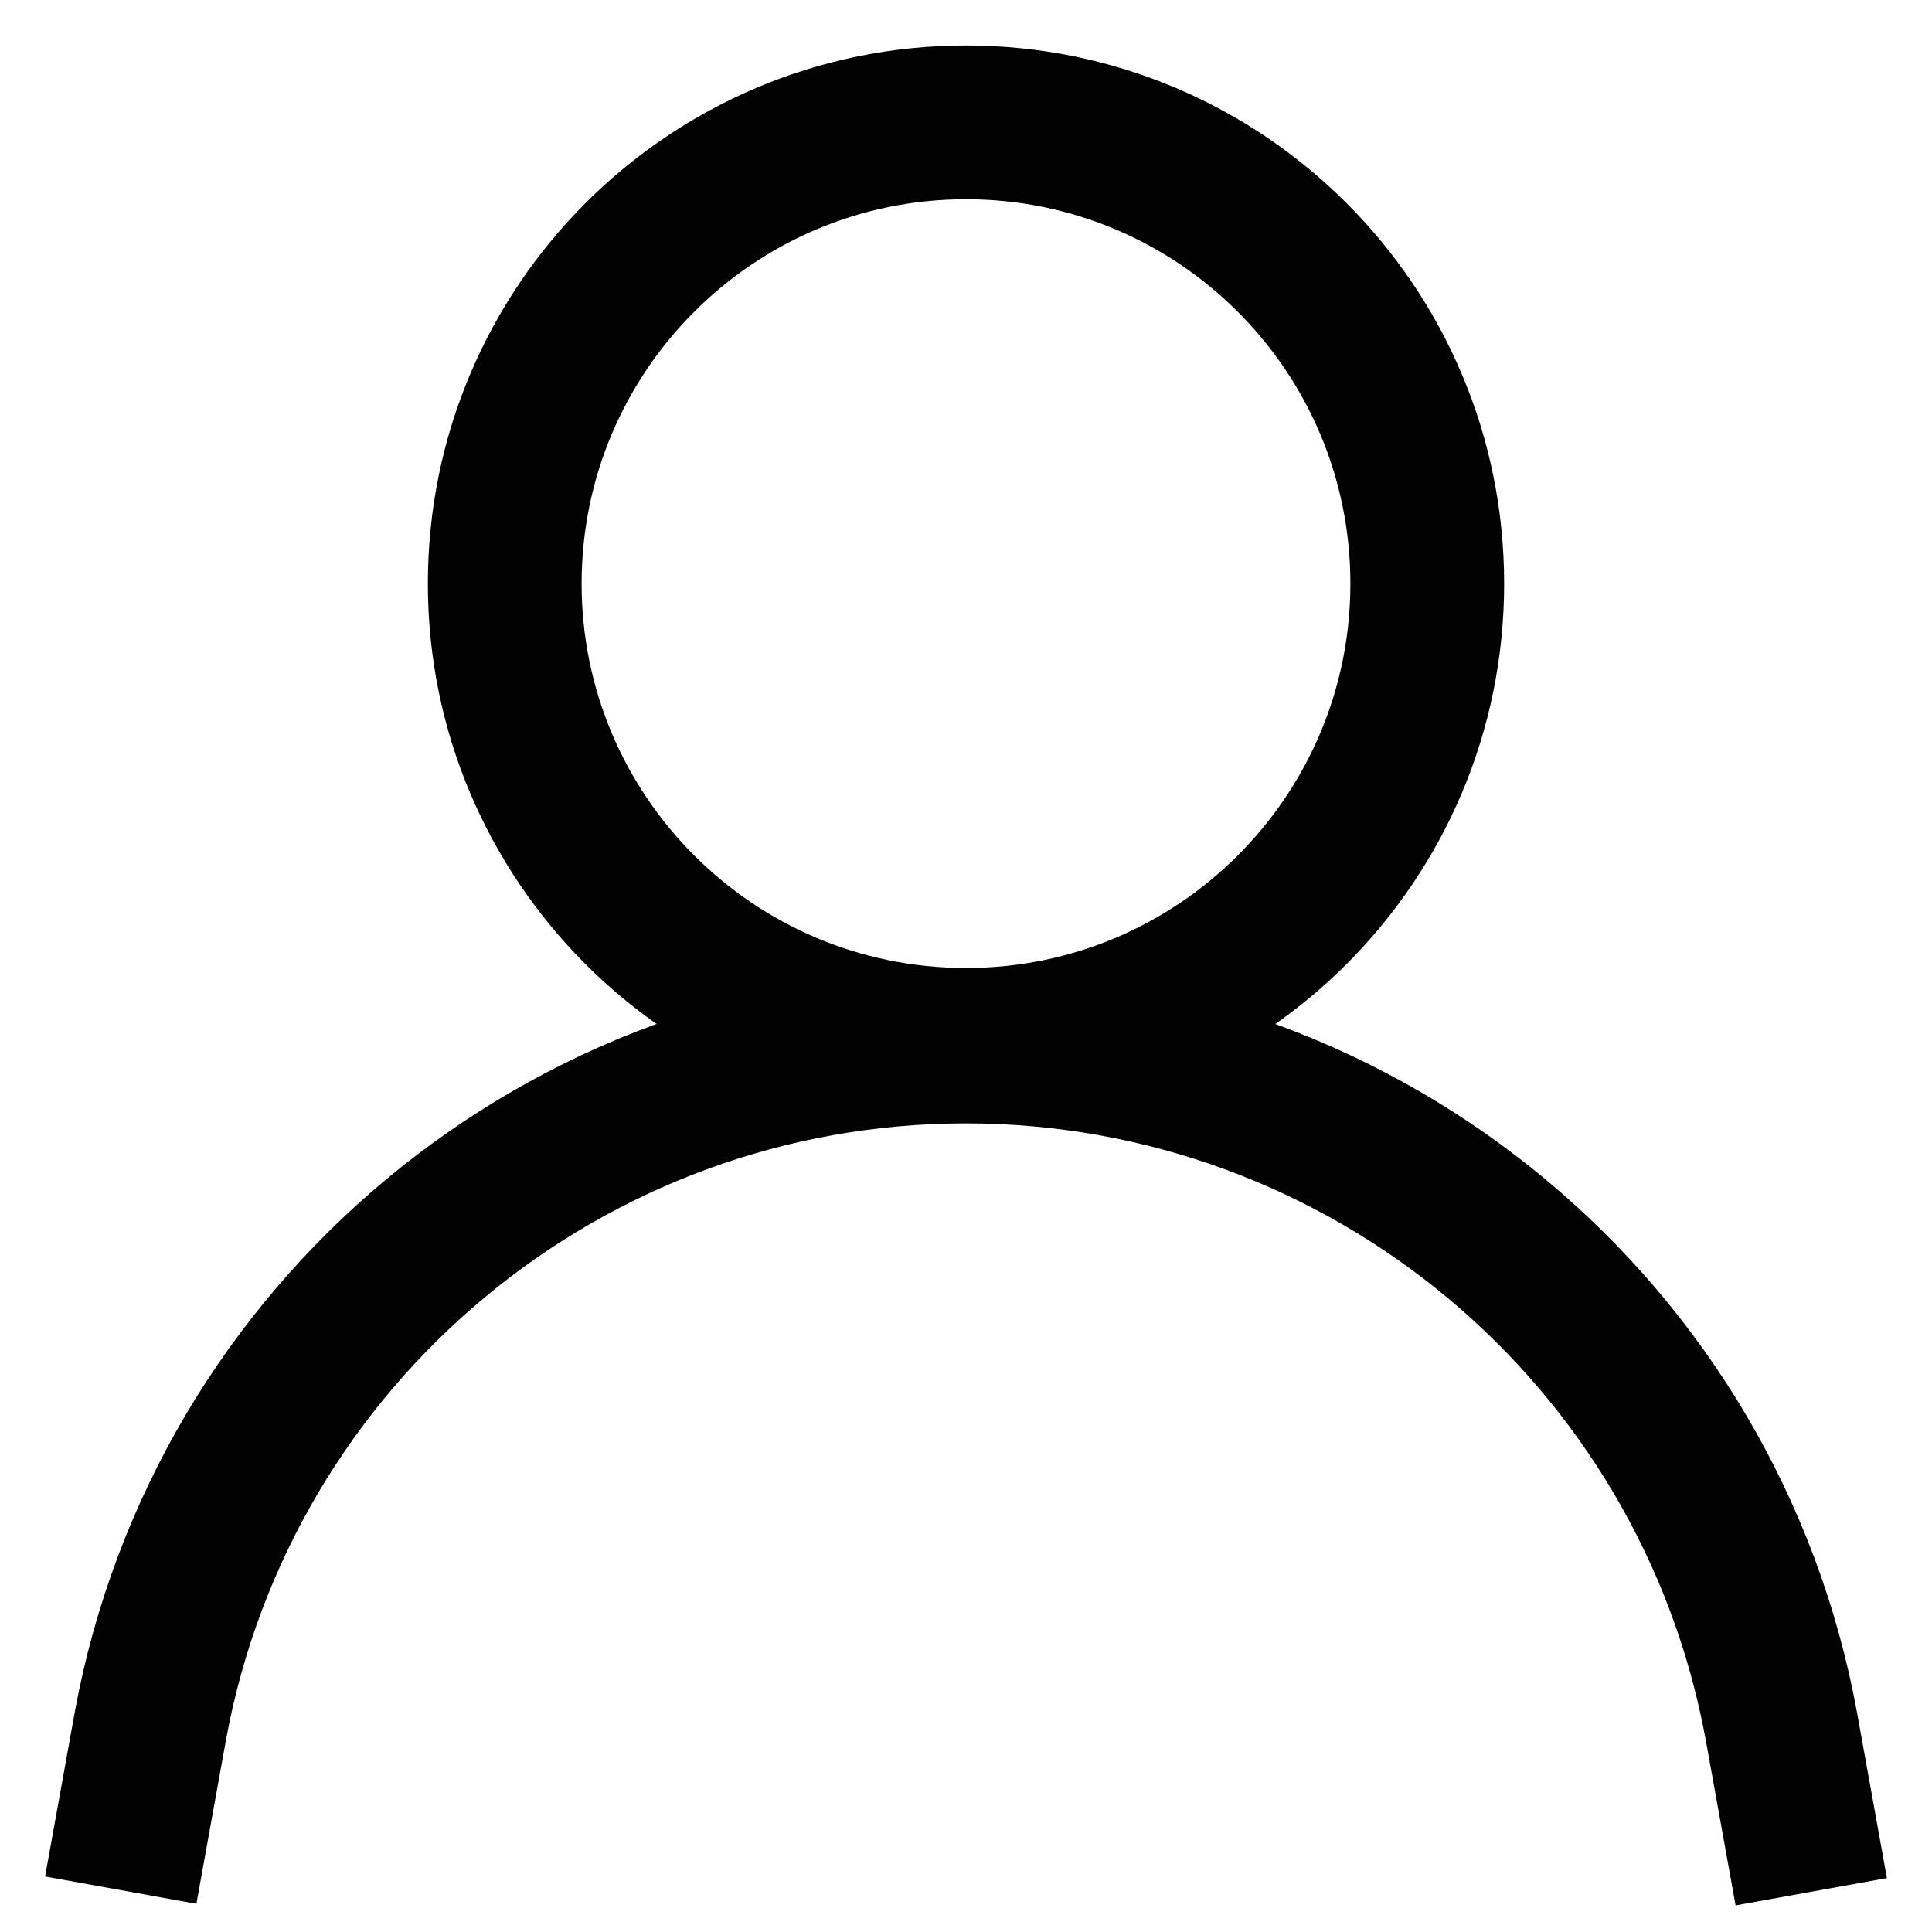
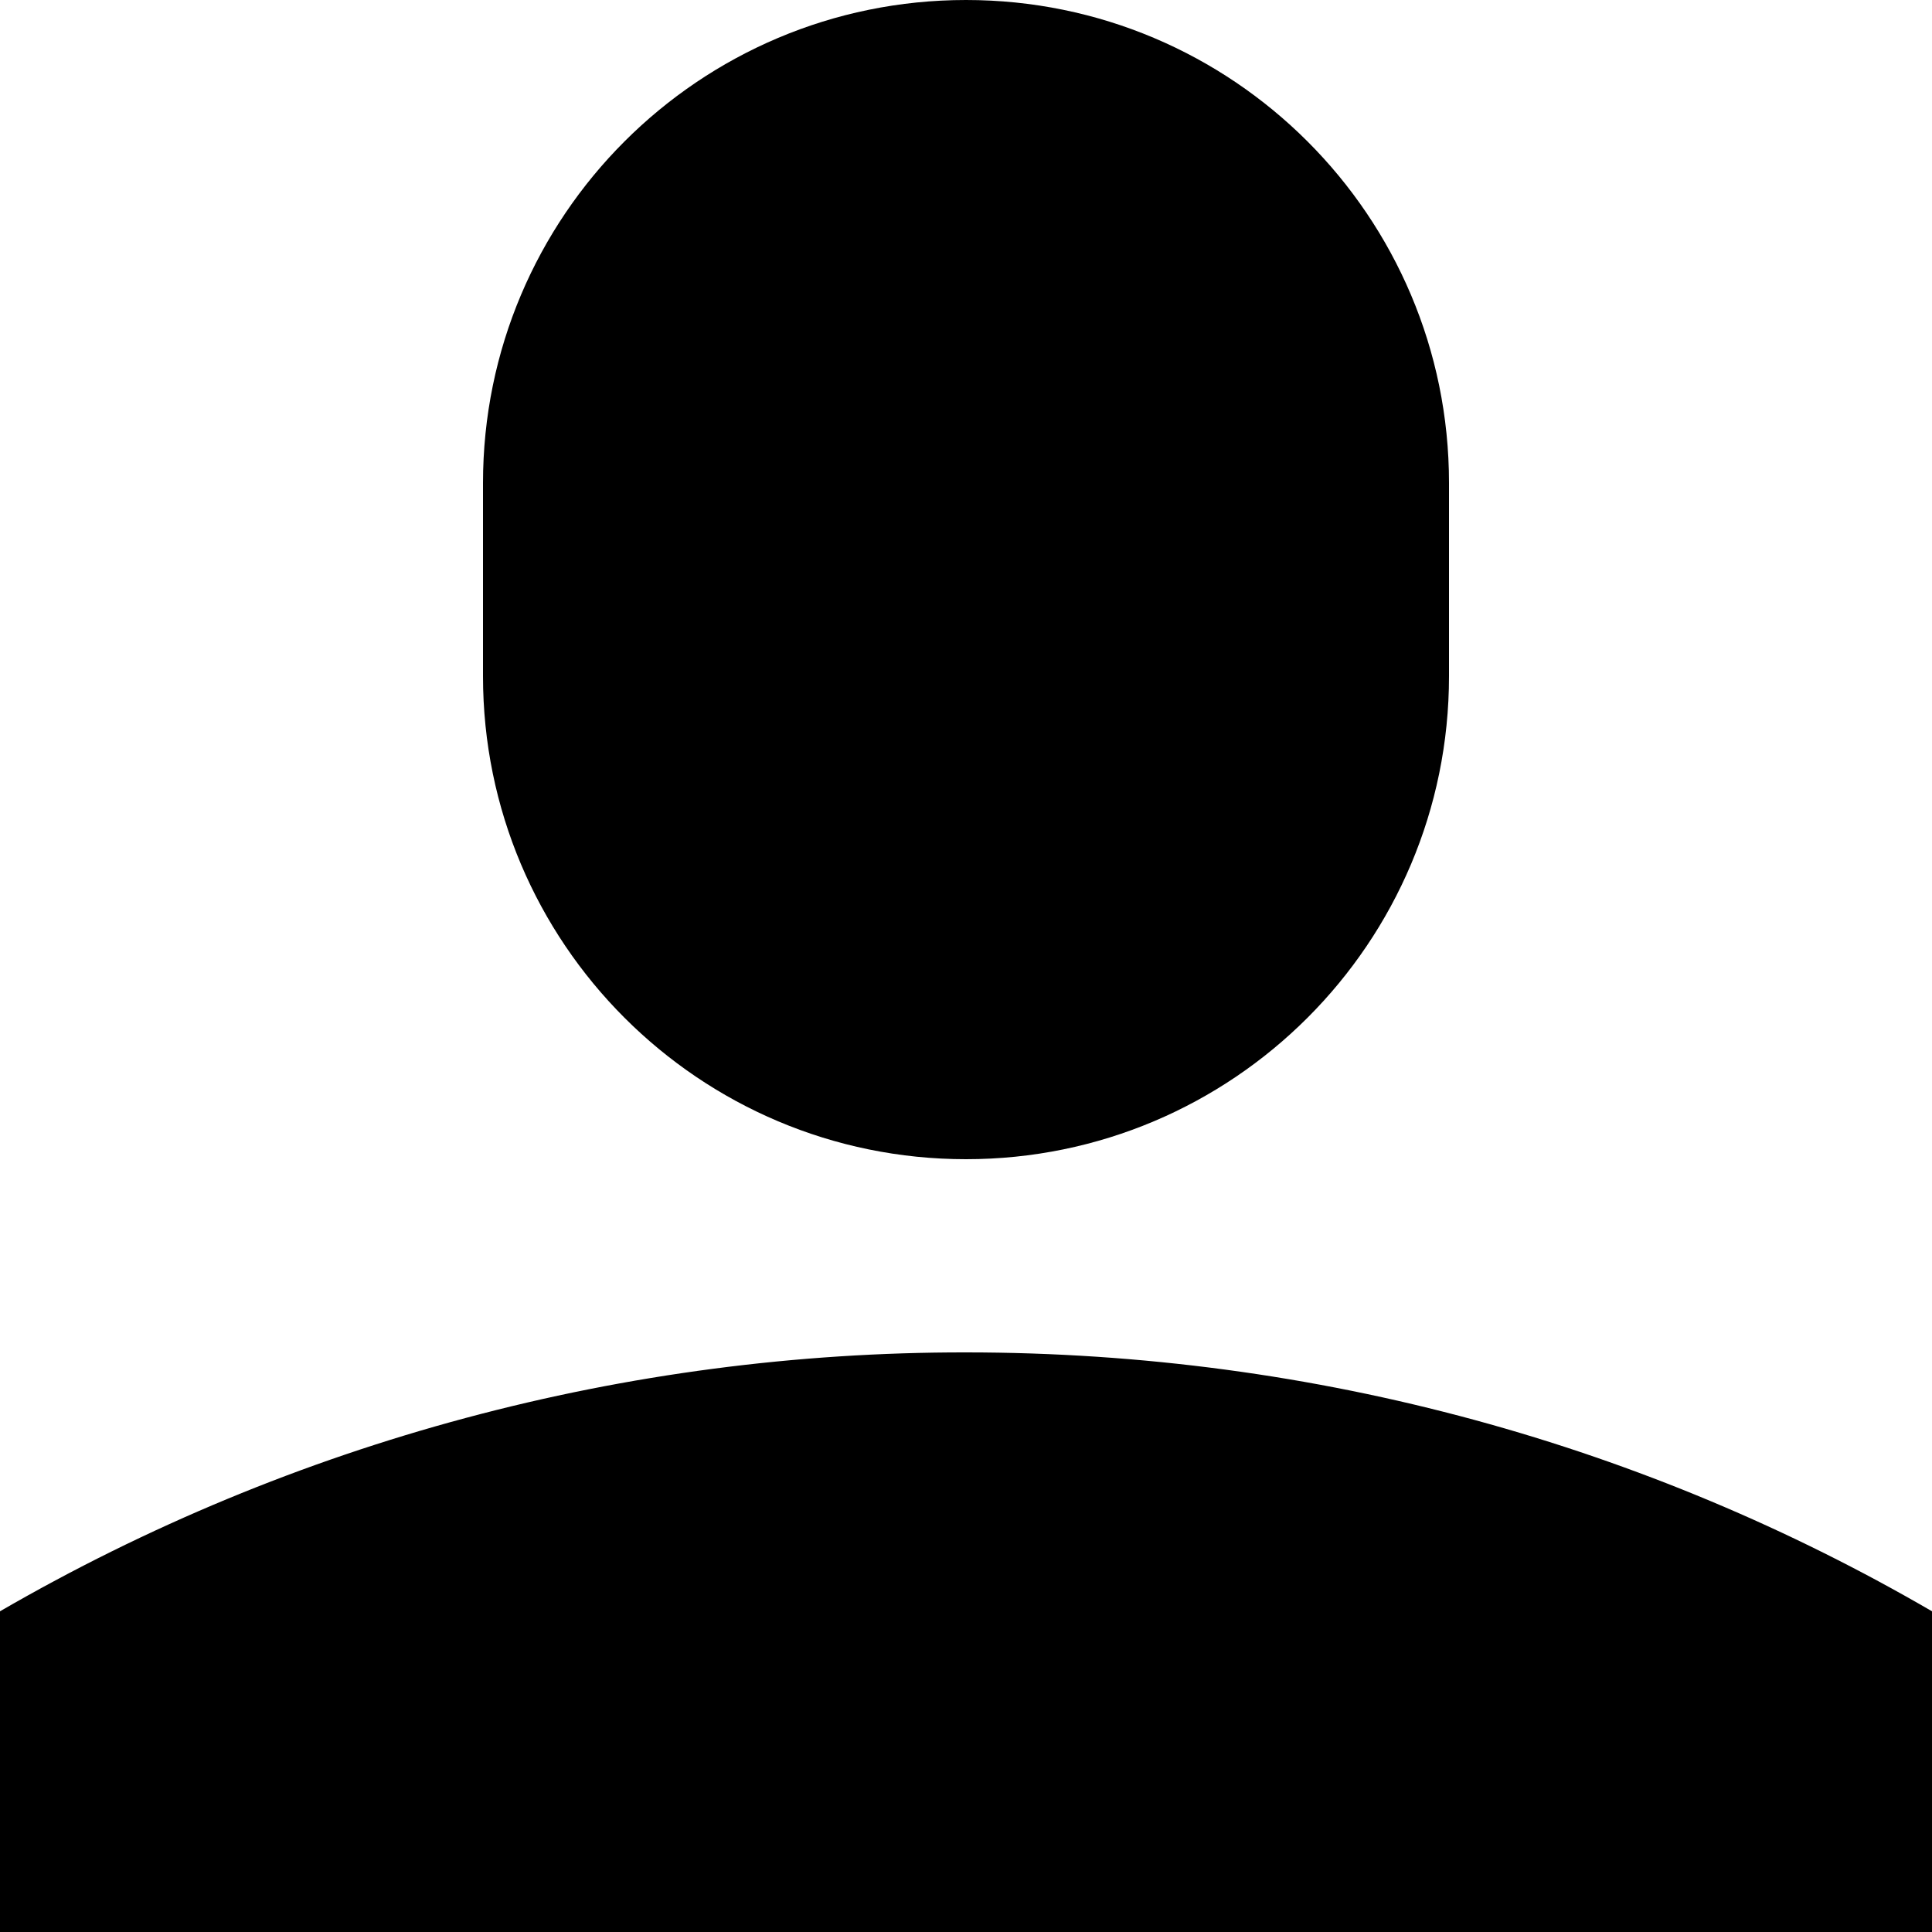
- <svg xmlns="http://www.w3.org/2000/svg" width="800px" height="800px" viewBox="0 0 24 24" id="Layer_1" data-name="Layer 1">
-   <defs>
-     <style>.cls-1{fill:none;stroke:#020202;stroke-miterlimit:10;stroke-width:1.91px;}</style>
-   </defs>
-   <circle class="cls-1" cx="12" cy="7.25" r="5.73" />
-   <path class="cls-1" d="M1.5,23.48l.37-2.05A10.3,10.3,0,0,1,12,13h0a10.3,10.3,0,0,1,10.13,8.45l.37,2.05" />
+ <svg xmlns="http://www.w3.org/2000/svg" fill="#000000" width="800px" height="800px" viewBox="0 0 20 20">
+   <path d="M5 5a5 5 0 0 1 10 0v2A5 5 0 0 1 5 7V5zM0 16.68A19.9 19.9 0 0 1 10 14c3.64 0 7.06.97 10 2.68V20H0v-3.32z" />
</svg>
